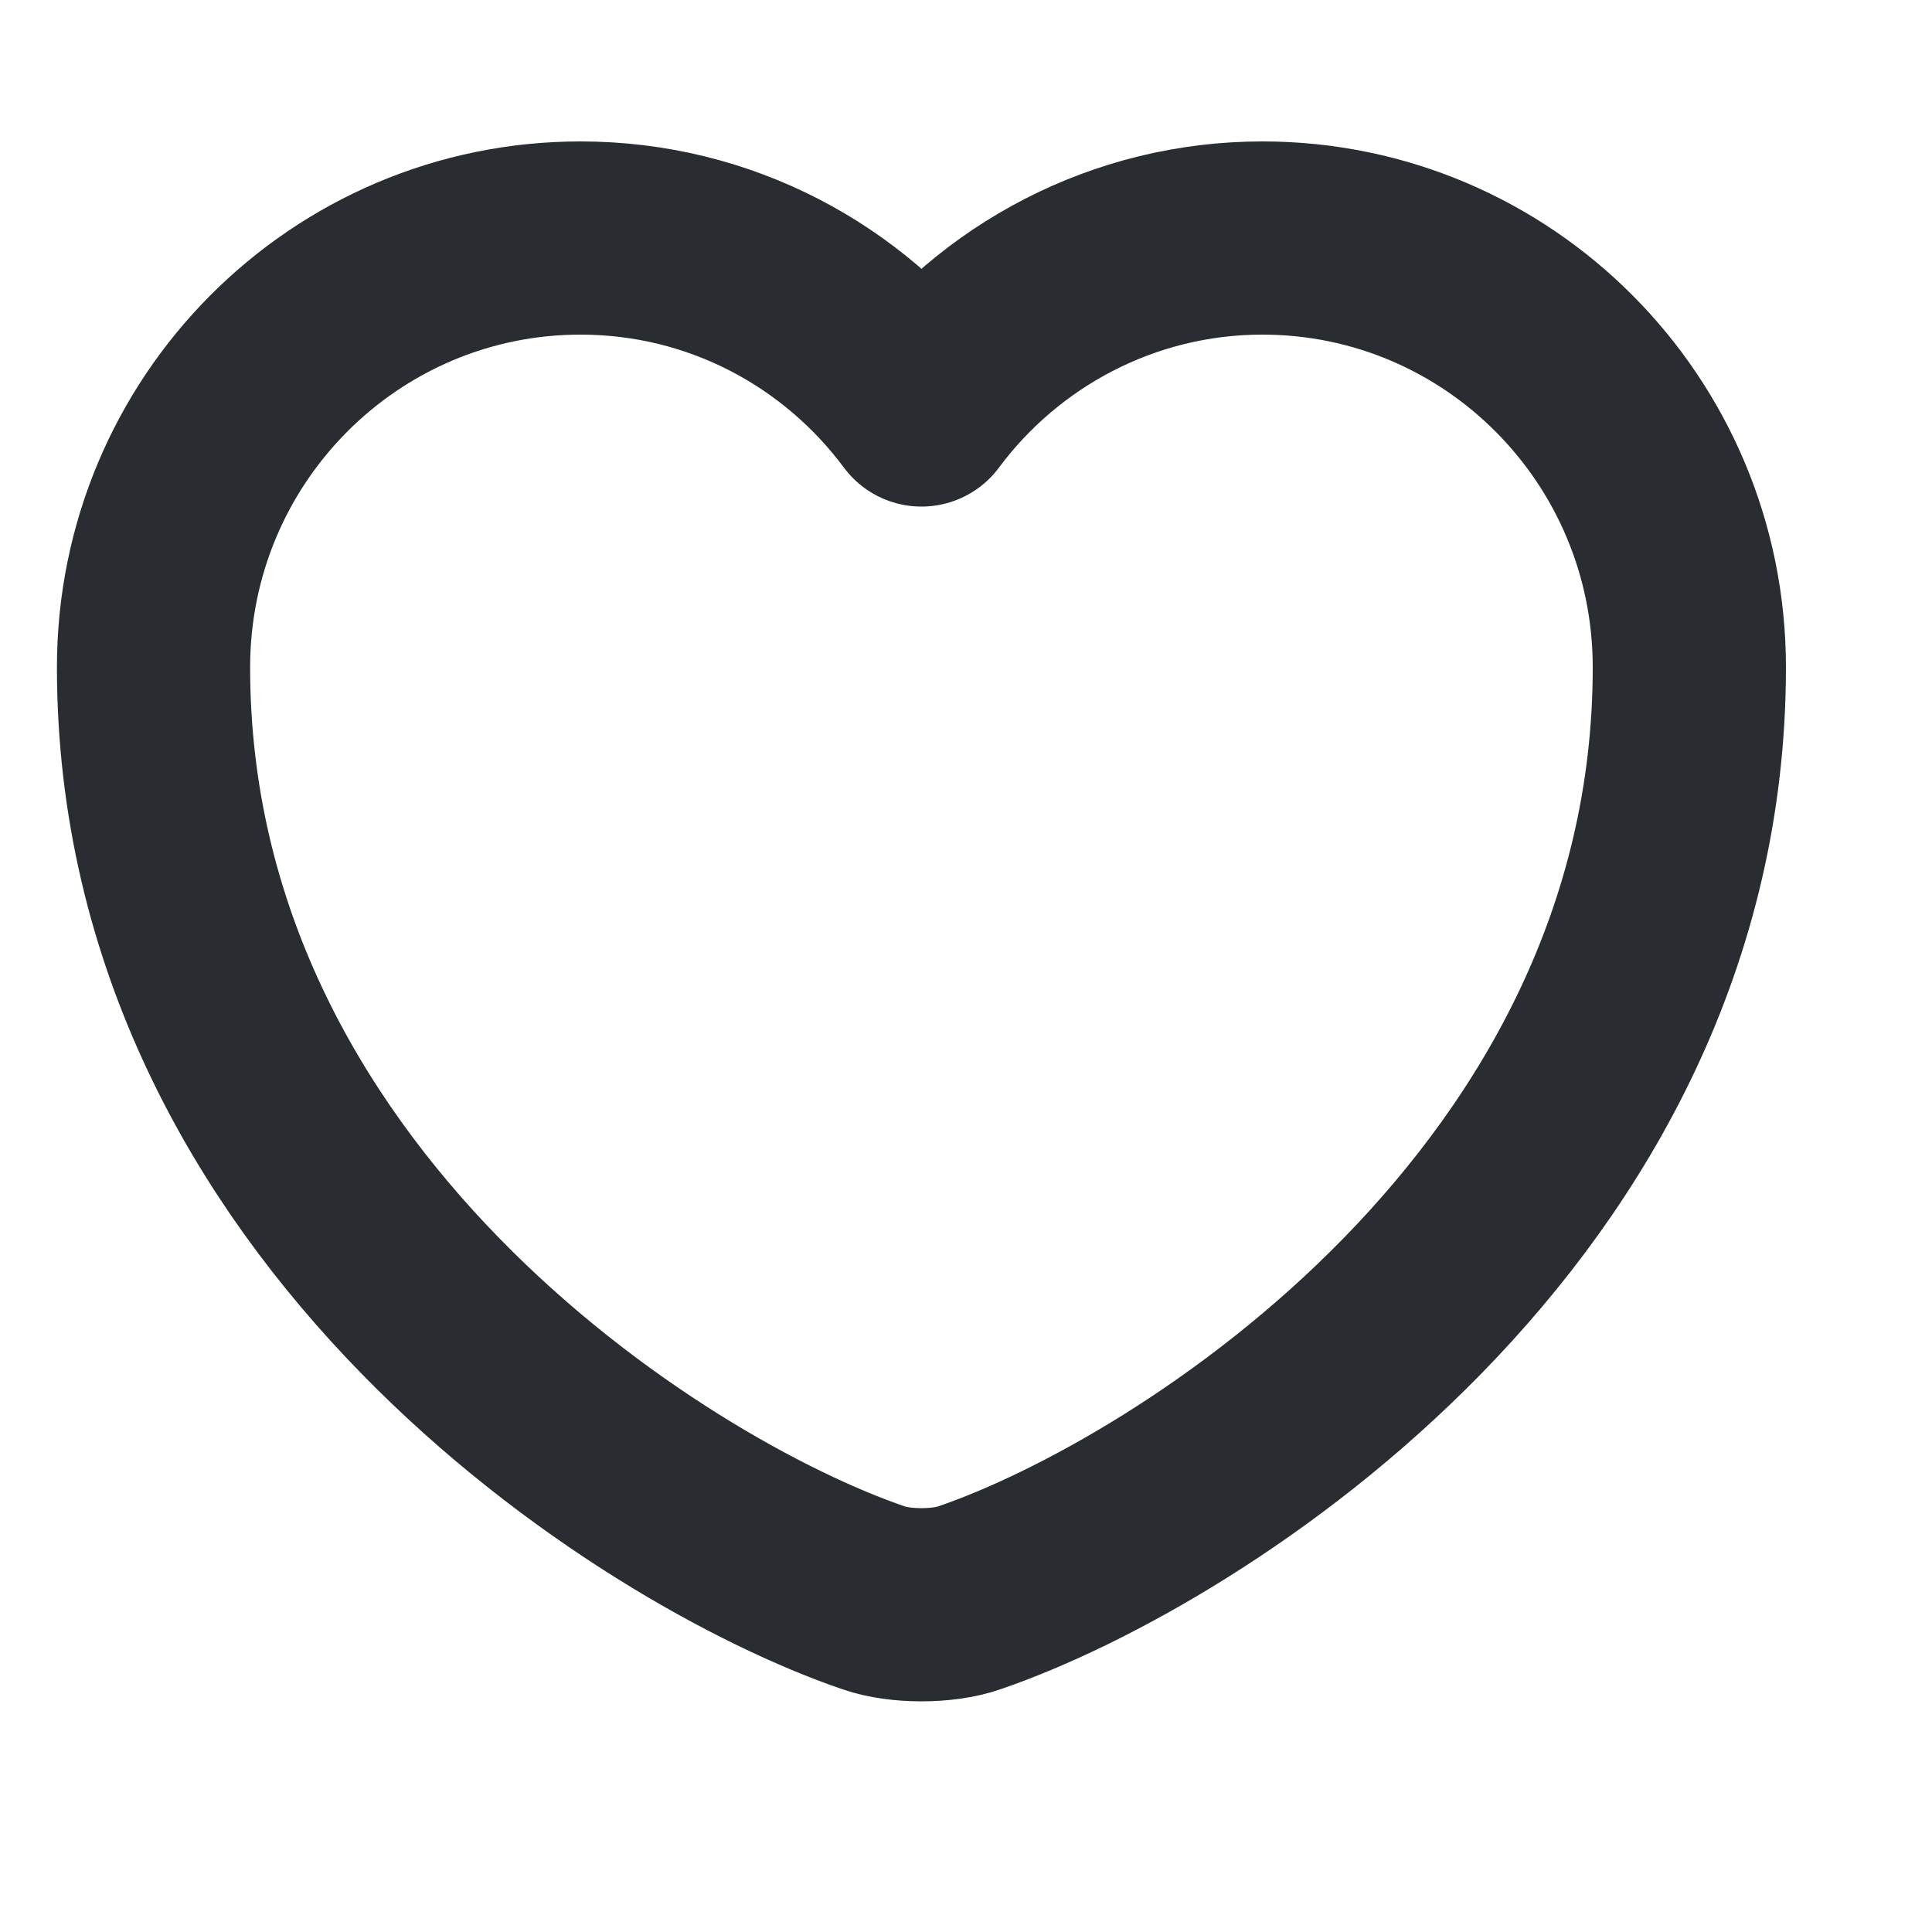
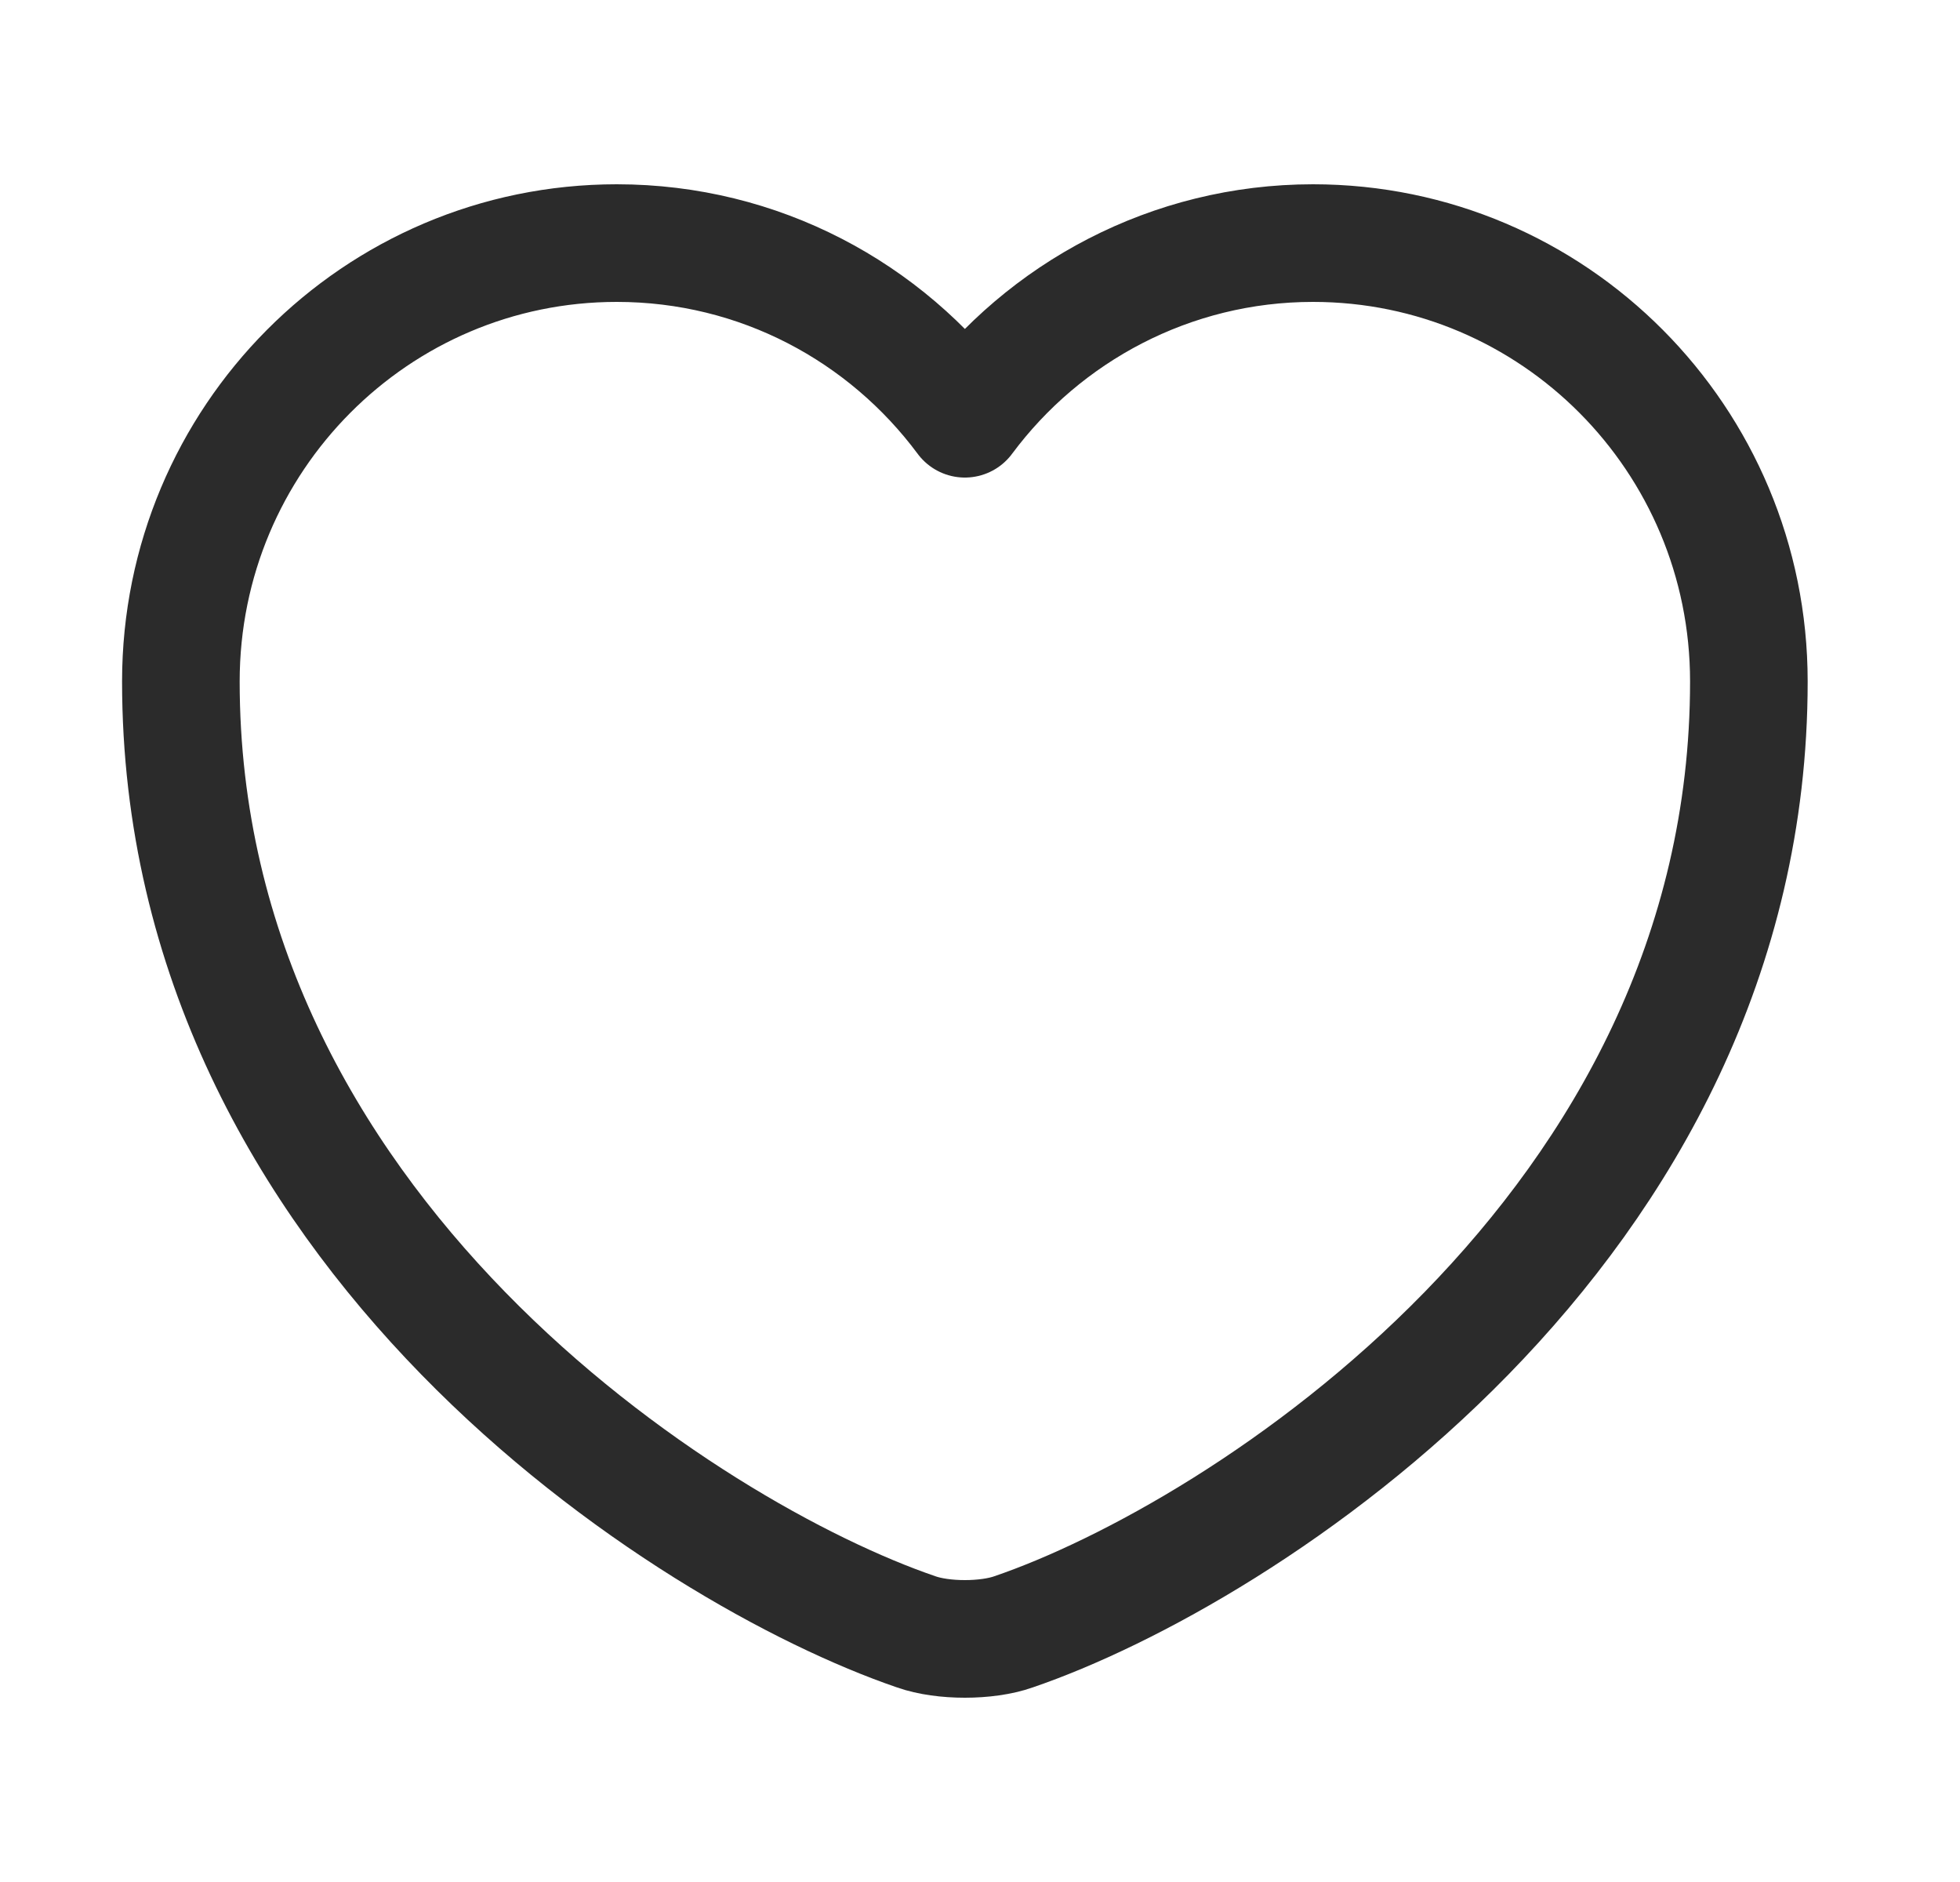
- <svg xmlns="http://www.w3.org/2000/svg" width="15" height="15" viewBox="0 0 15 15" fill="none">
-   <path d="M7.524 12.406C7.321 12.477 6.987 12.477 6.784 12.406C5.055 11.816 1.192 9.354 1.192 5.181C1.192 3.338 2.677 1.848 4.507 1.848C5.592 1.848 6.552 2.373 7.154 3.183C7.756 2.373 8.722 1.848 9.801 1.848C11.631 1.848 13.116 3.338 13.116 5.181C13.116 9.354 9.252 11.816 7.524 12.406Z" stroke="#292D32" stroke-width="1.5" stroke-linecap="round" stroke-linejoin="round" />
+ <svg xmlns="http://www.w3.org/2000/svg" width="25" height="24" viewBox="0 0 25 24" fill="none">
+   <path d="M12.927 20.81C12.587 20.93 12.027 20.93 11.687 20.81C8.787 19.82 2.307 15.69 2.307 8.69C2.307 5.6 4.797 3.1 7.867 3.1C9.687 3.1 11.297 3.98 12.307 5.34C13.317 3.98 14.937 3.1 16.747 3.1C19.817 3.1 22.307 5.6 22.307 8.69C22.307 15.69 15.827 19.82 12.927 20.81Z" stroke="#2B2B2B" stroke-width="1.5" stroke-linecap="round" stroke-linejoin="round" />
</svg>
